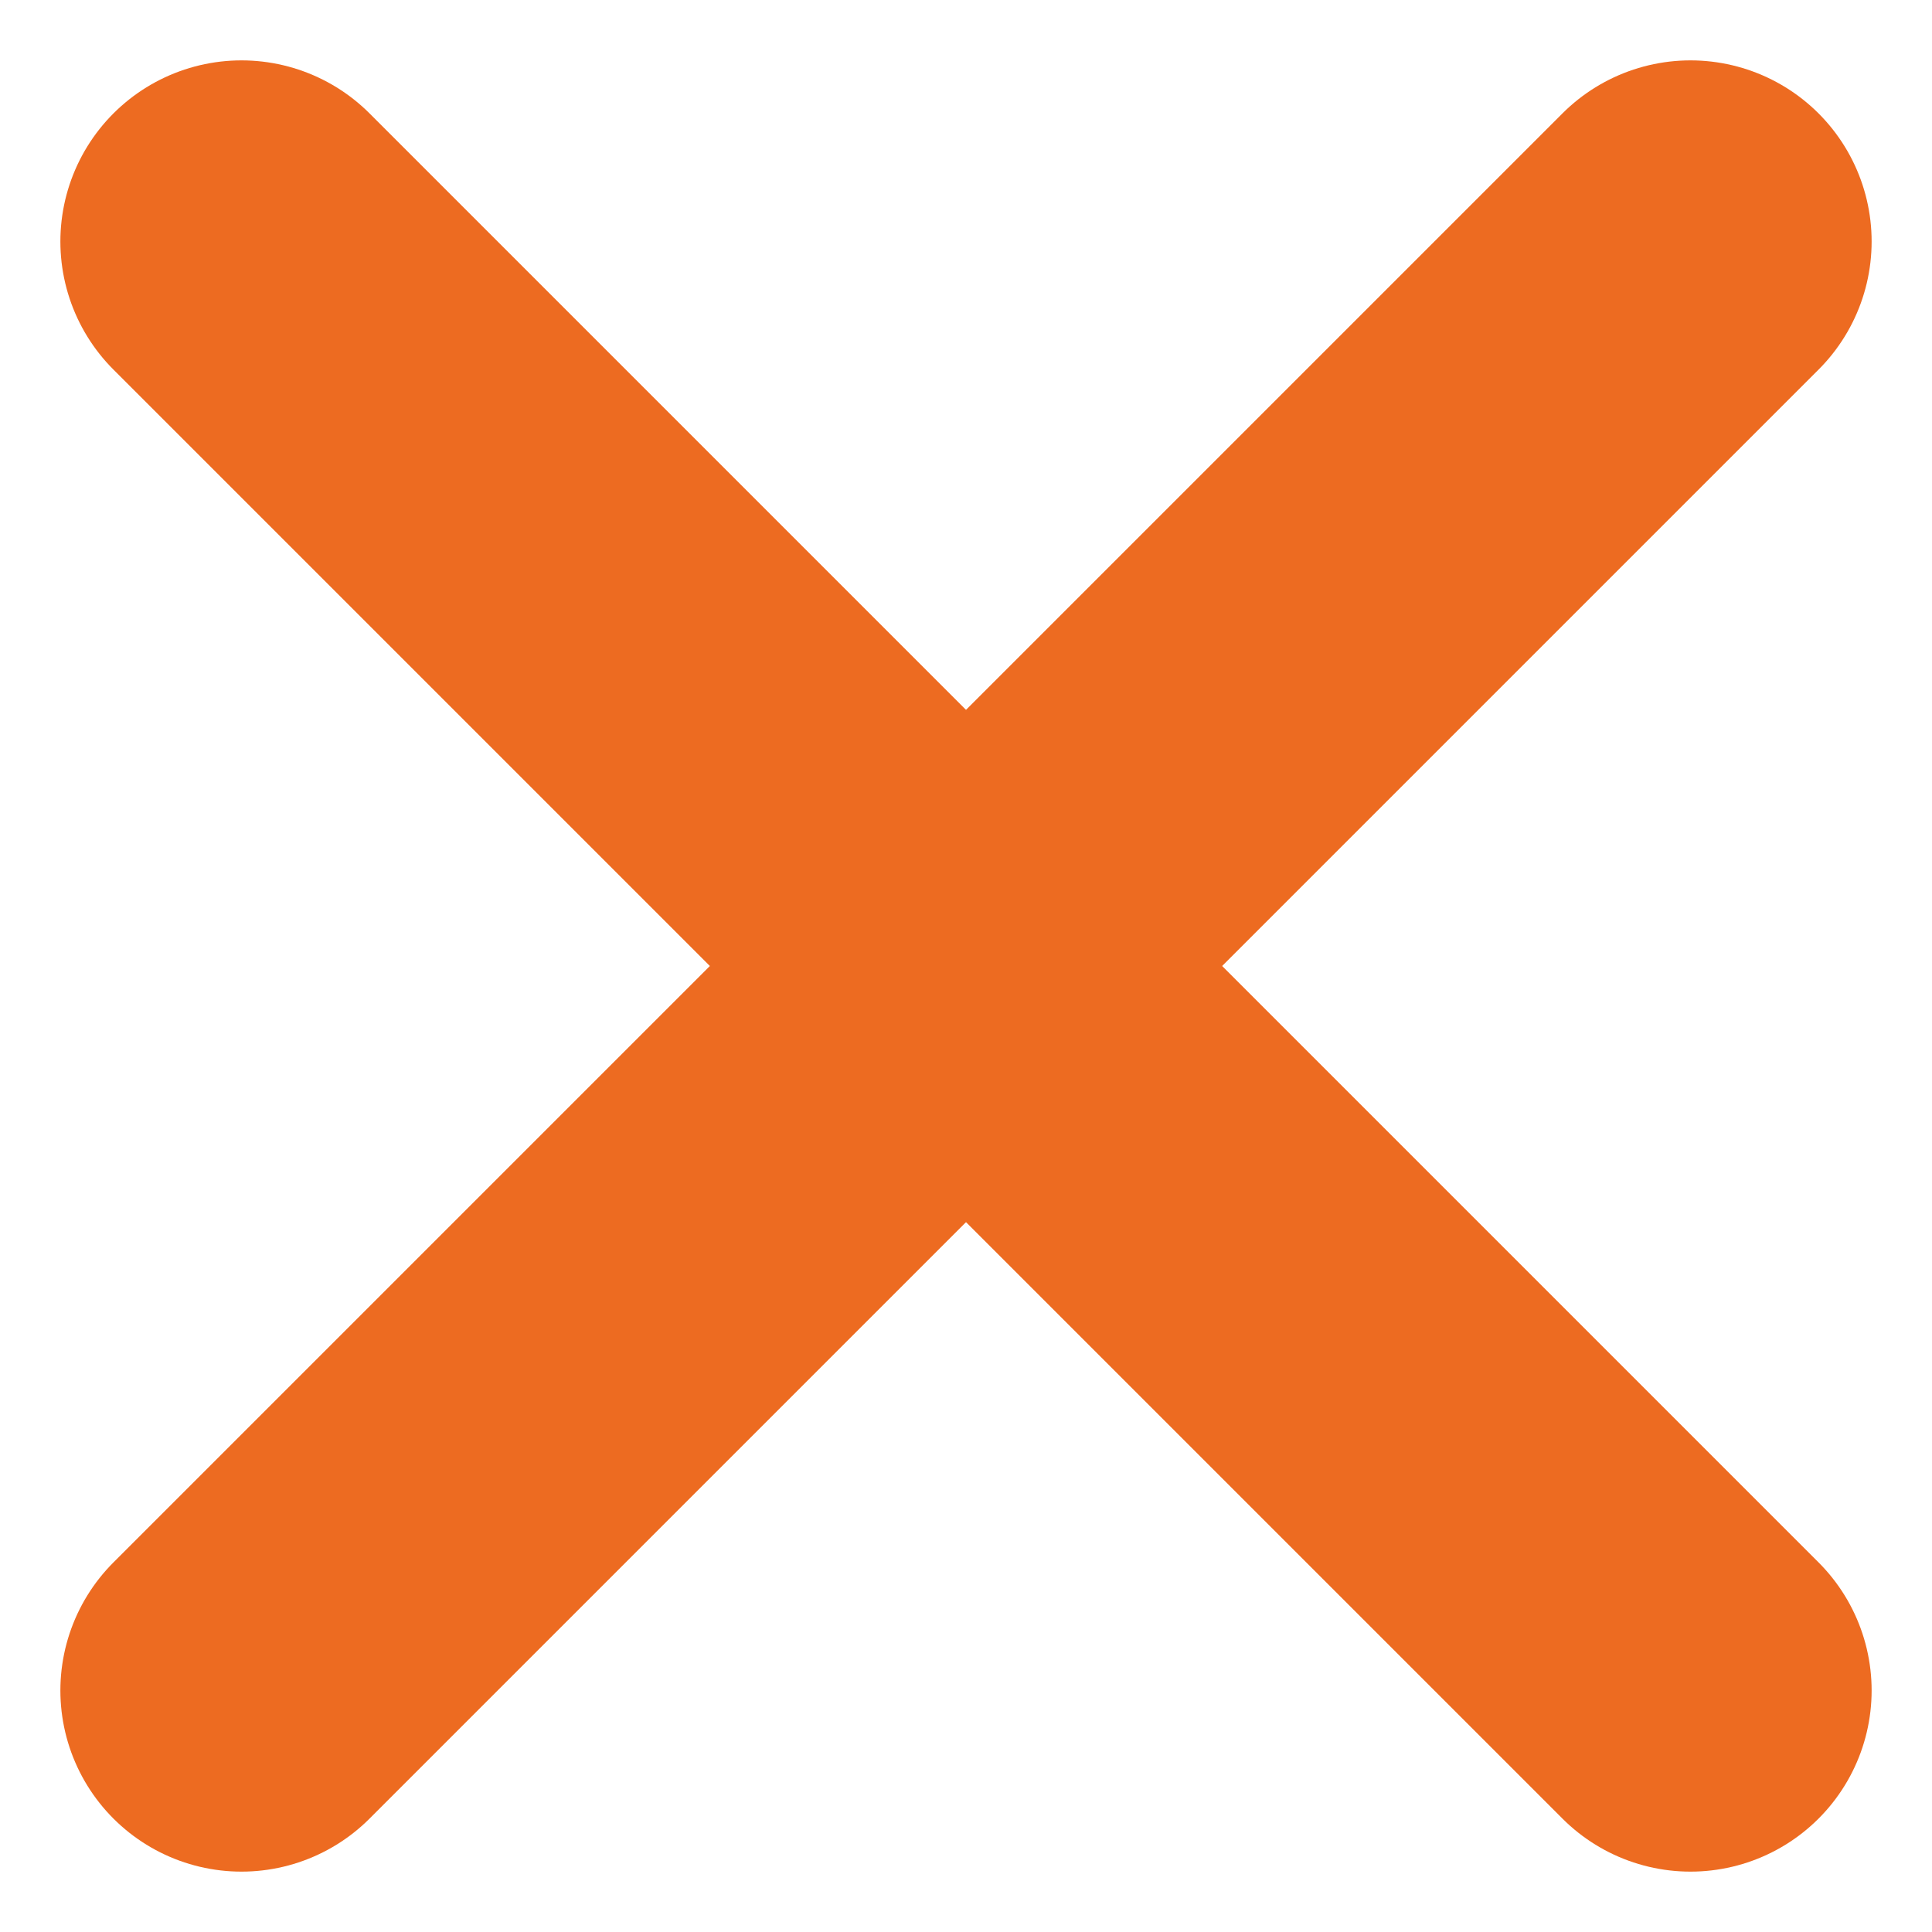
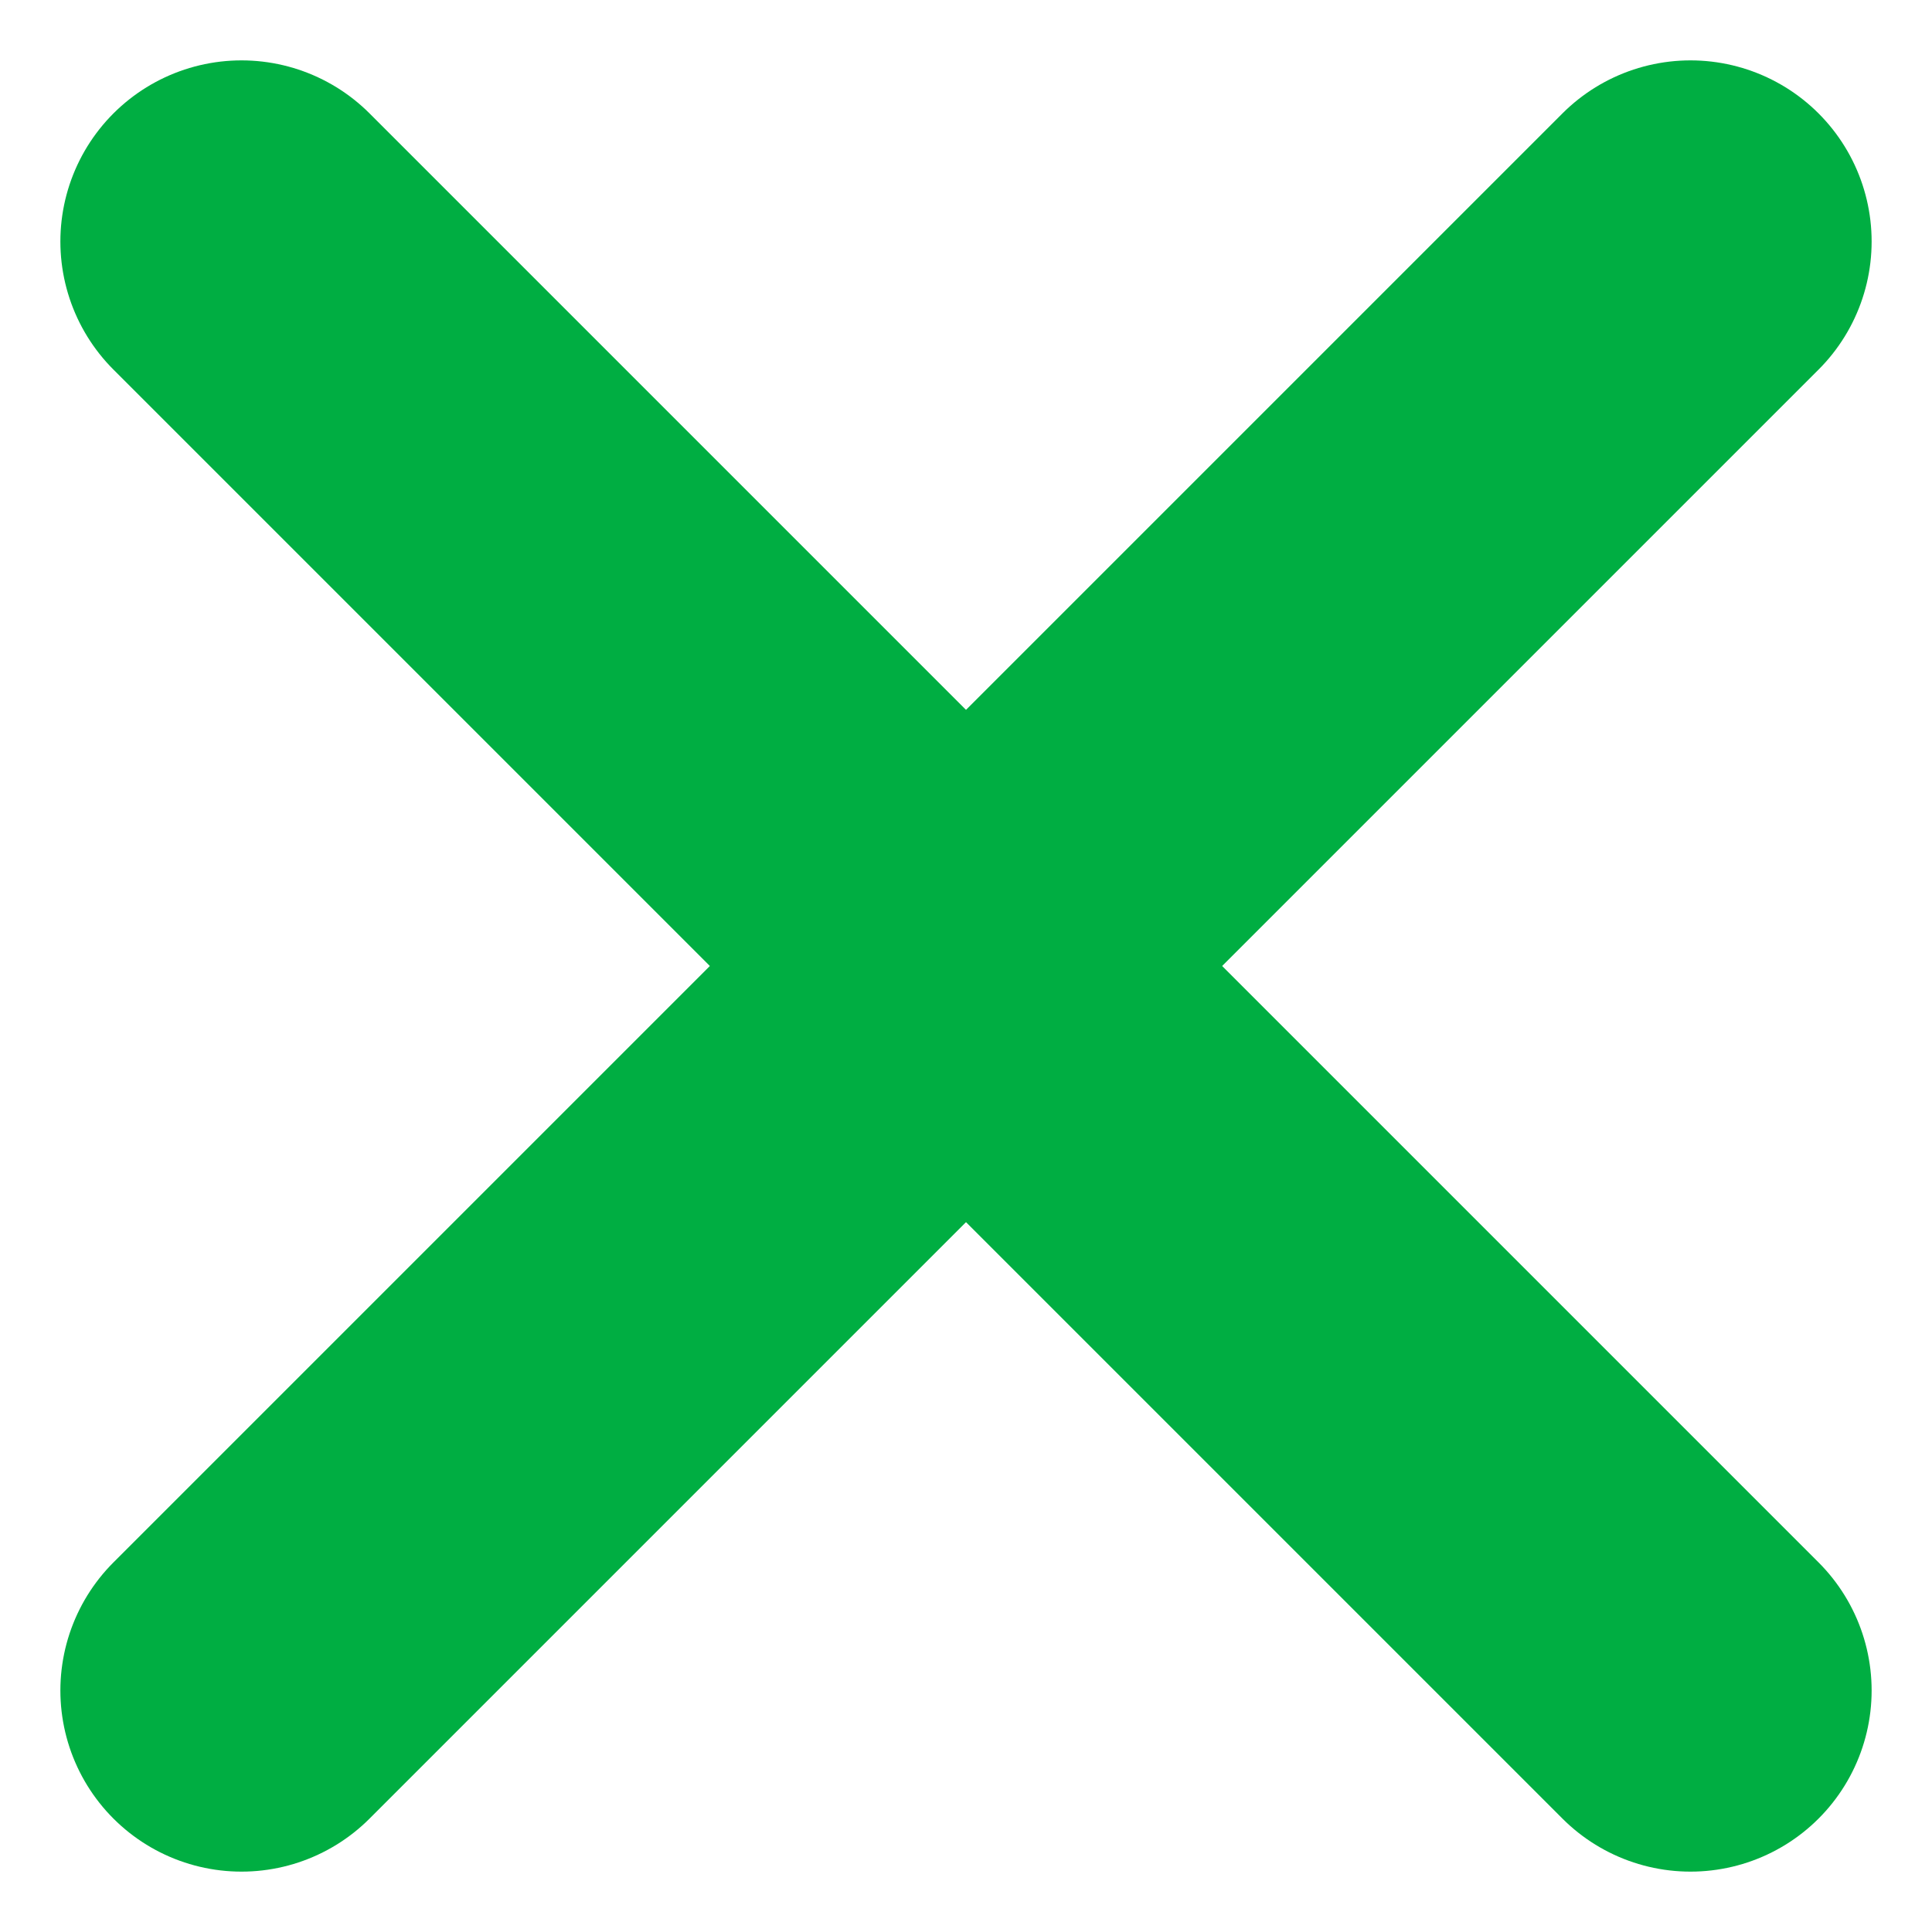
- <svg xmlns="http://www.w3.org/2000/svg" version="1.0" id="Layer_1" x="0px" y="0px" viewBox="0 0 16 16" enable-background="new 0 0 16 16" xml:space="preserve">
-   <g id="cross">
-     <g>
-       <line fill="none" stroke="#ED6B21" stroke-width="3" stroke-linecap="round" stroke-miterlimit="10" x1="14" y1="2" x2="2" y2="14" />
-     </g>
-     <g>
-       <line fill="none" stroke="#ED6B21" stroke-width="3" stroke-linecap="round" stroke-miterlimit="10" x1="2" y1="2" x2="14" y2="14" />
-     </g>
-   </g>
+ <svg xmlns="http://www.w3.org/2000/svg" width="16" height="16" viewBox="0 0 16 16" fill="none">
+   <path d="M14 2L2 14" stroke="#00AE42" stroke-width="3" stroke-miterlimit="10" stroke-linecap="round" />
+   <path d="M2 2L14 14" stroke="#00AE42" stroke-width="3" stroke-miterlimit="10" stroke-linecap="round" />
</svg>
